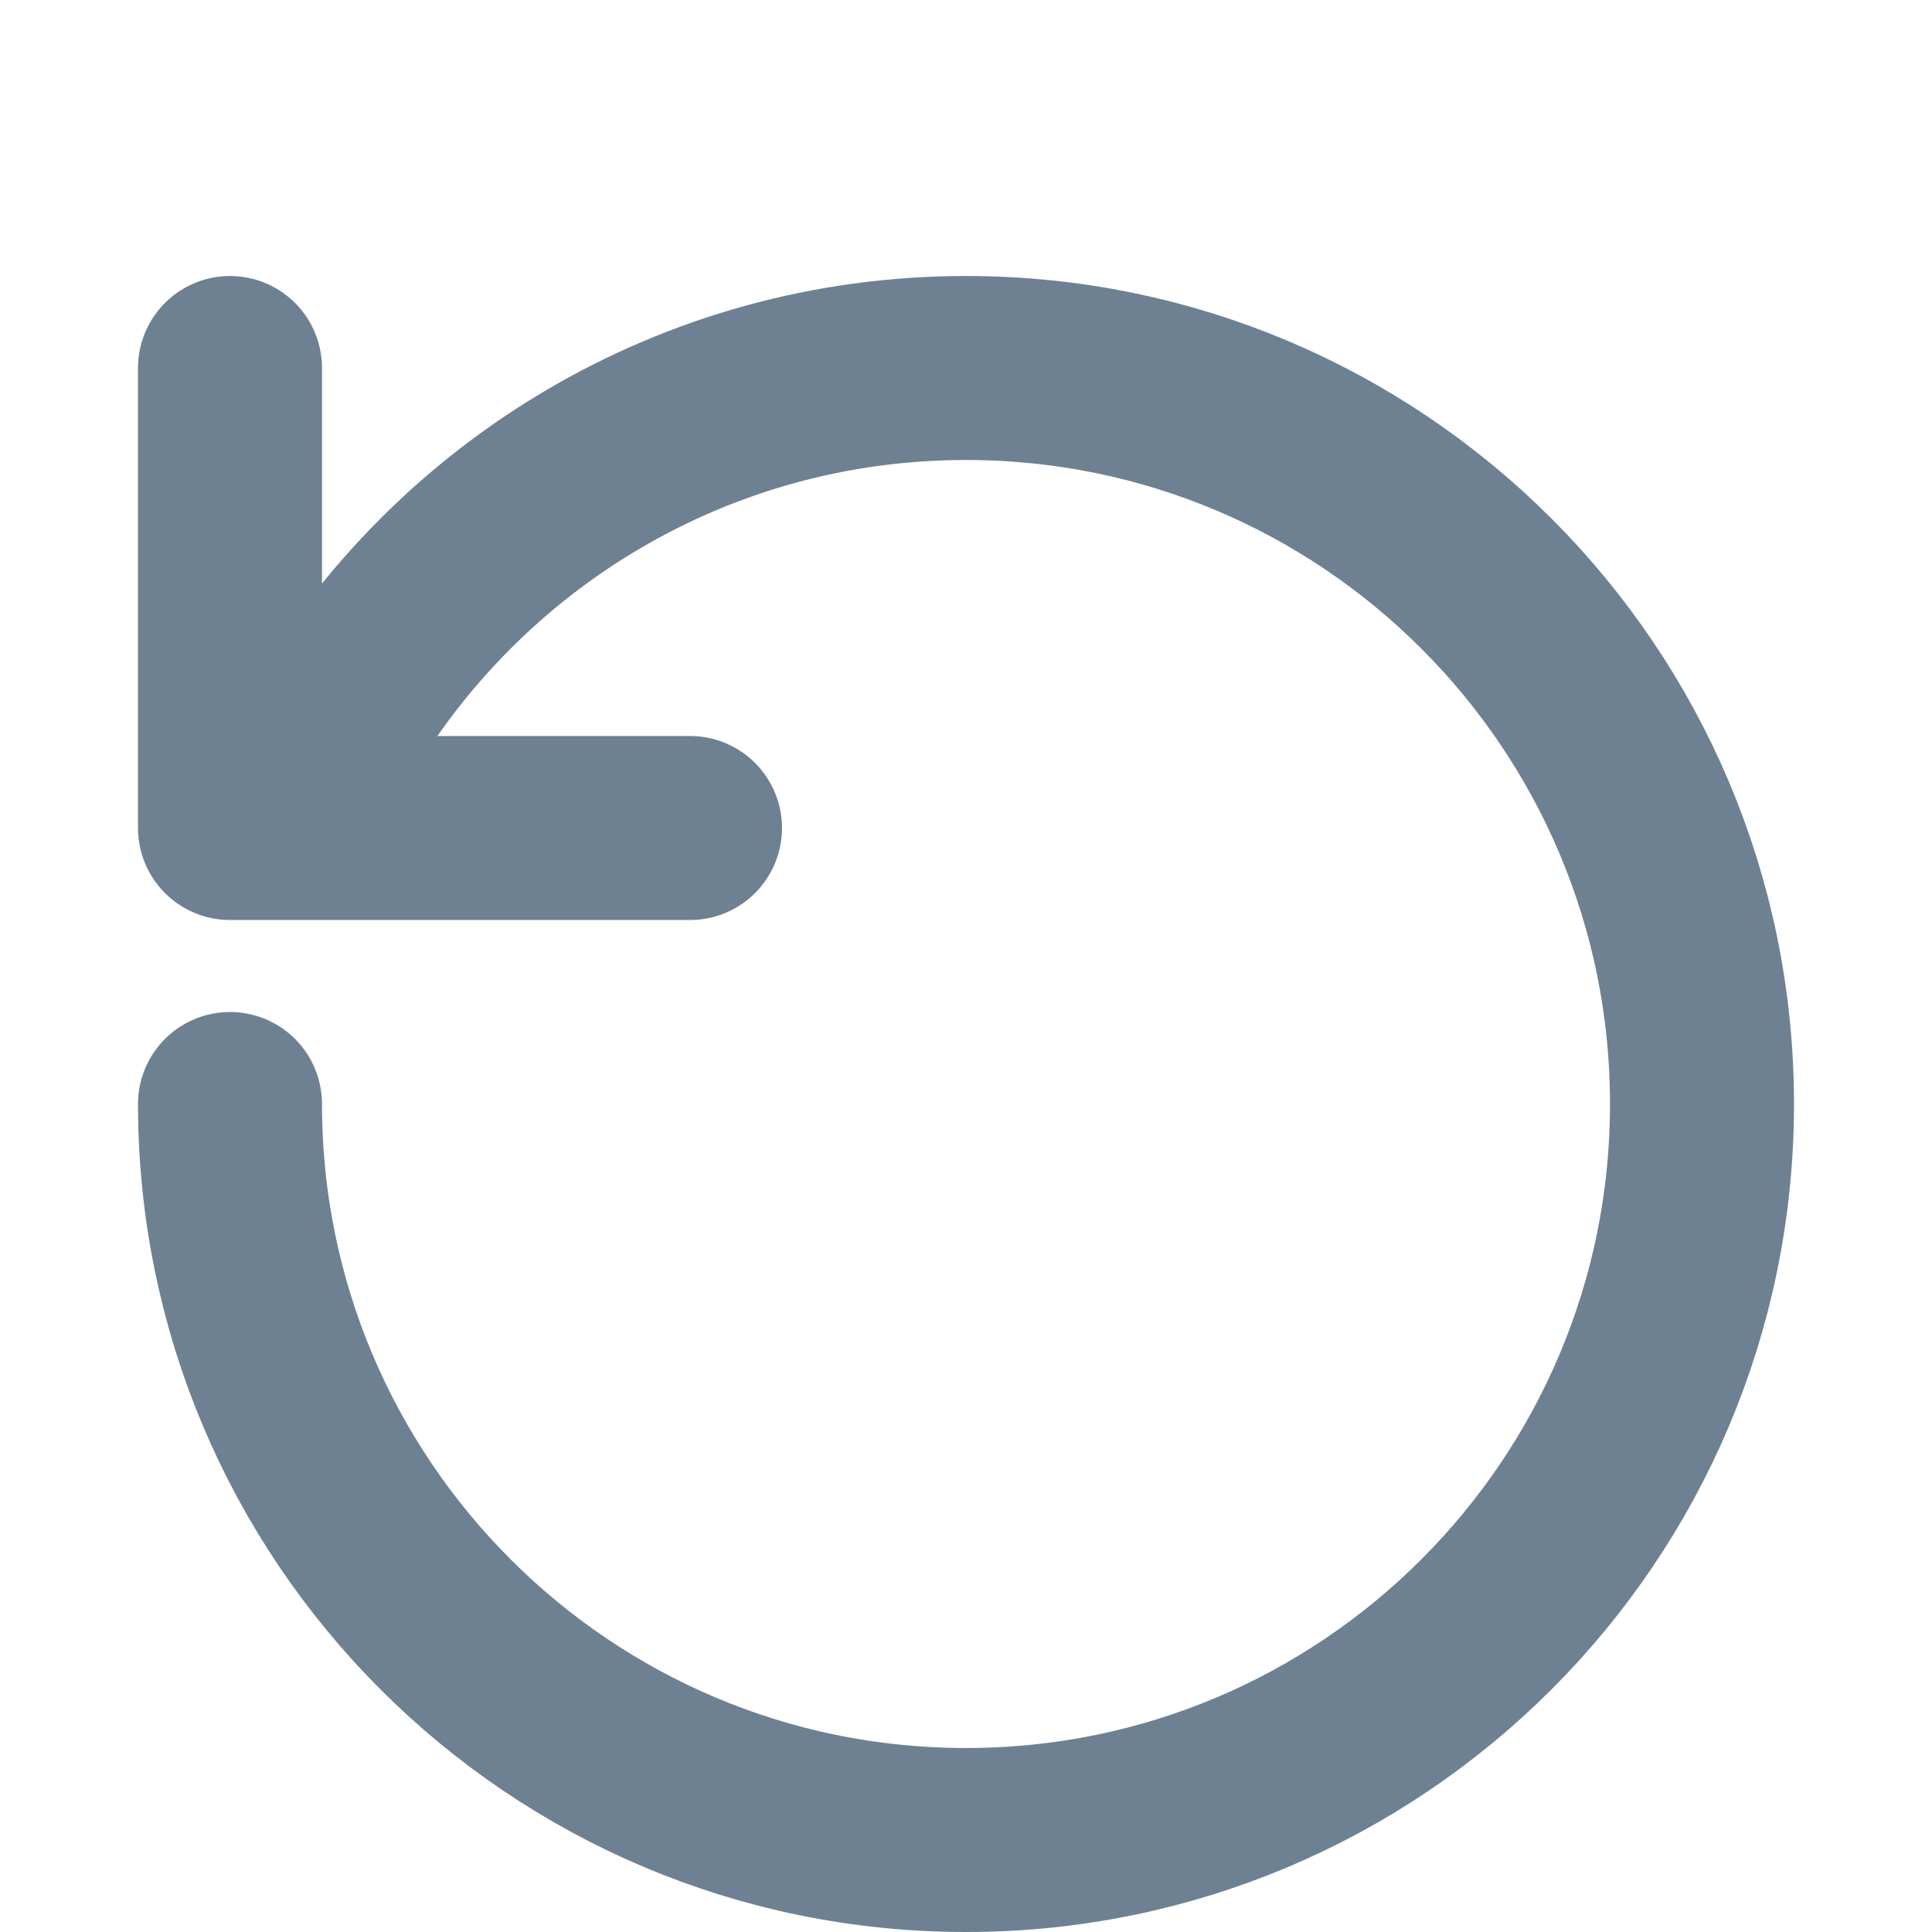
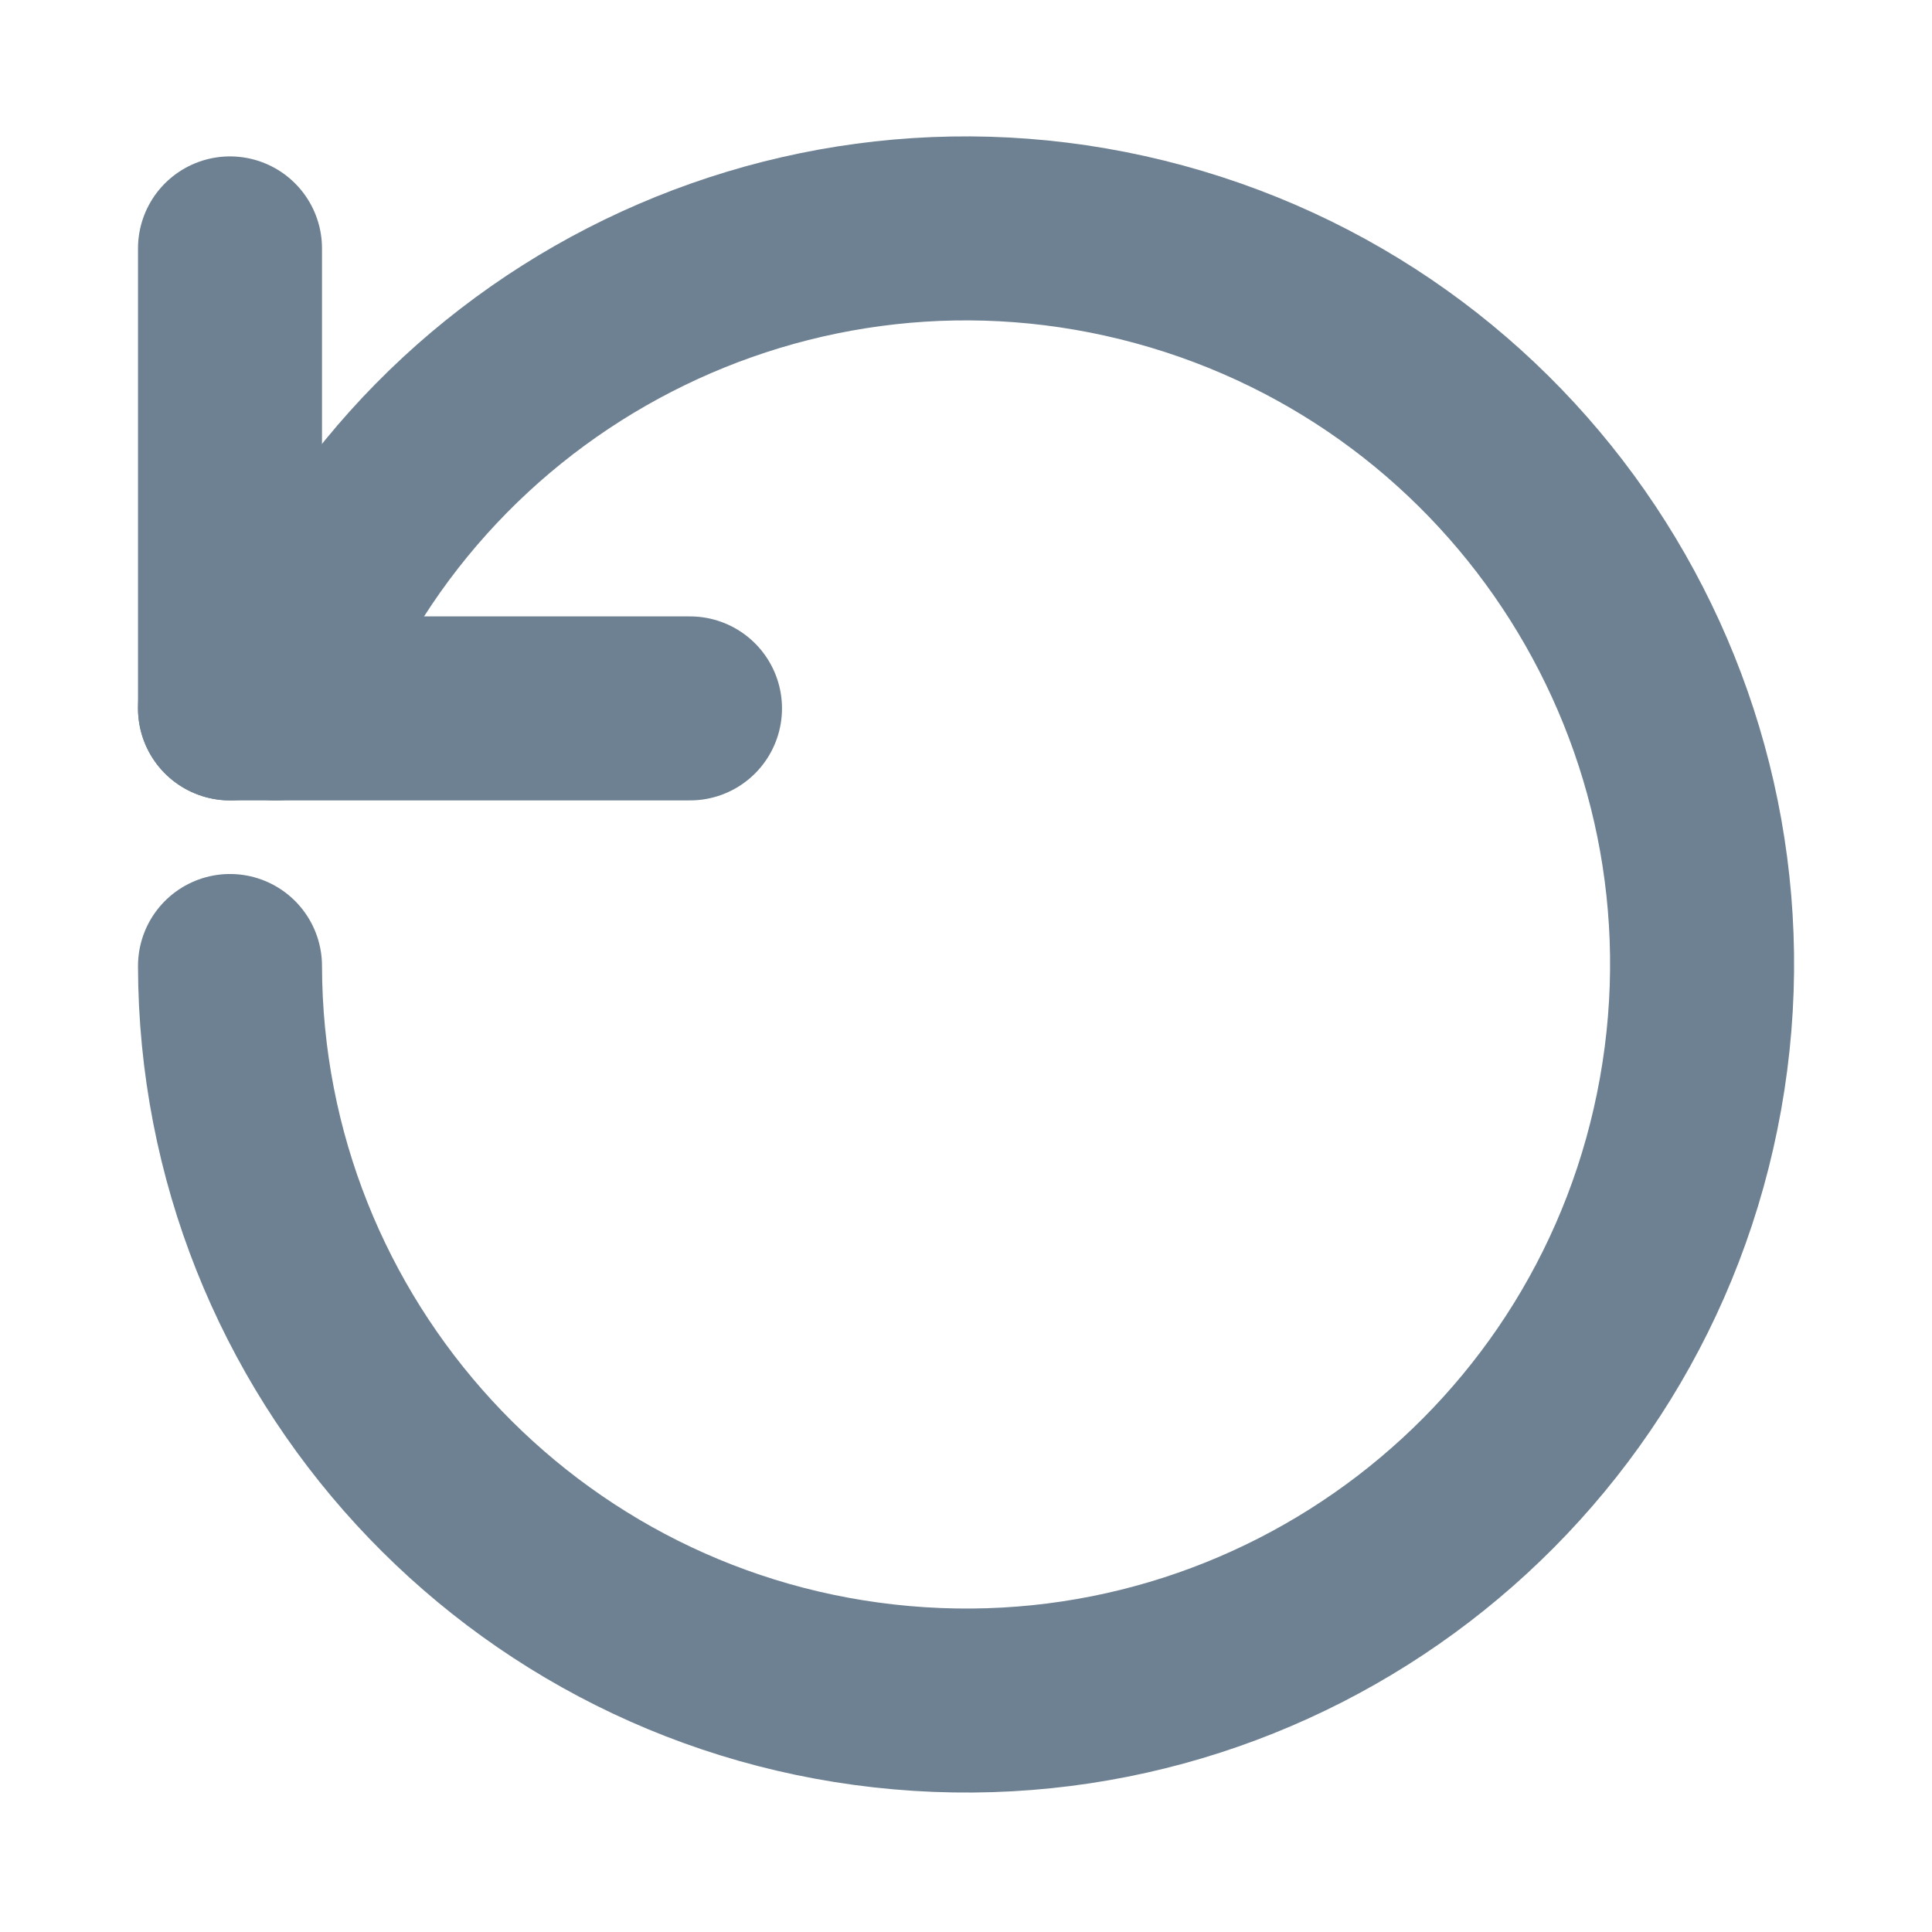
<svg xmlns="http://www.w3.org/2000/svg" width="32px" height="32px" viewBox="0 0 21 21">
-   <g fill="none" fill-rule="evenodd" stroke="#6e8192" stroke-linecap="round" stroke-linejoin="round" transform="matrix(0 1 1 0 2.5 4)">
-     <path d="m3.987 1.078c-2.384 1.385-3.987 3.966-3.987 6.922 0 4.418 3.582 8 8 8s8-3.582 8-8-3.582-8-8-8" stroke-width="2" />
-     <path d="m4 1v5h-5" stroke-width="2" transform="matrix(1 0 0 -1 1 6)" />
+   <g fill="none" fill-rule="evenodd" stroke="#6e8192" stroke-linecap="round" stroke-linejoin="round" stroke-width="2">
+     <path d="M 3 7.7 A 8 8 0 1 1 2.5 10.5" />
+     <line x1="2.5" x2="2.5" y1="2.7" y2="7.7" />
+     <line x1="2.5" x2="7.5" y1="7.7" y2="7.7" />
  </g>
</svg>
